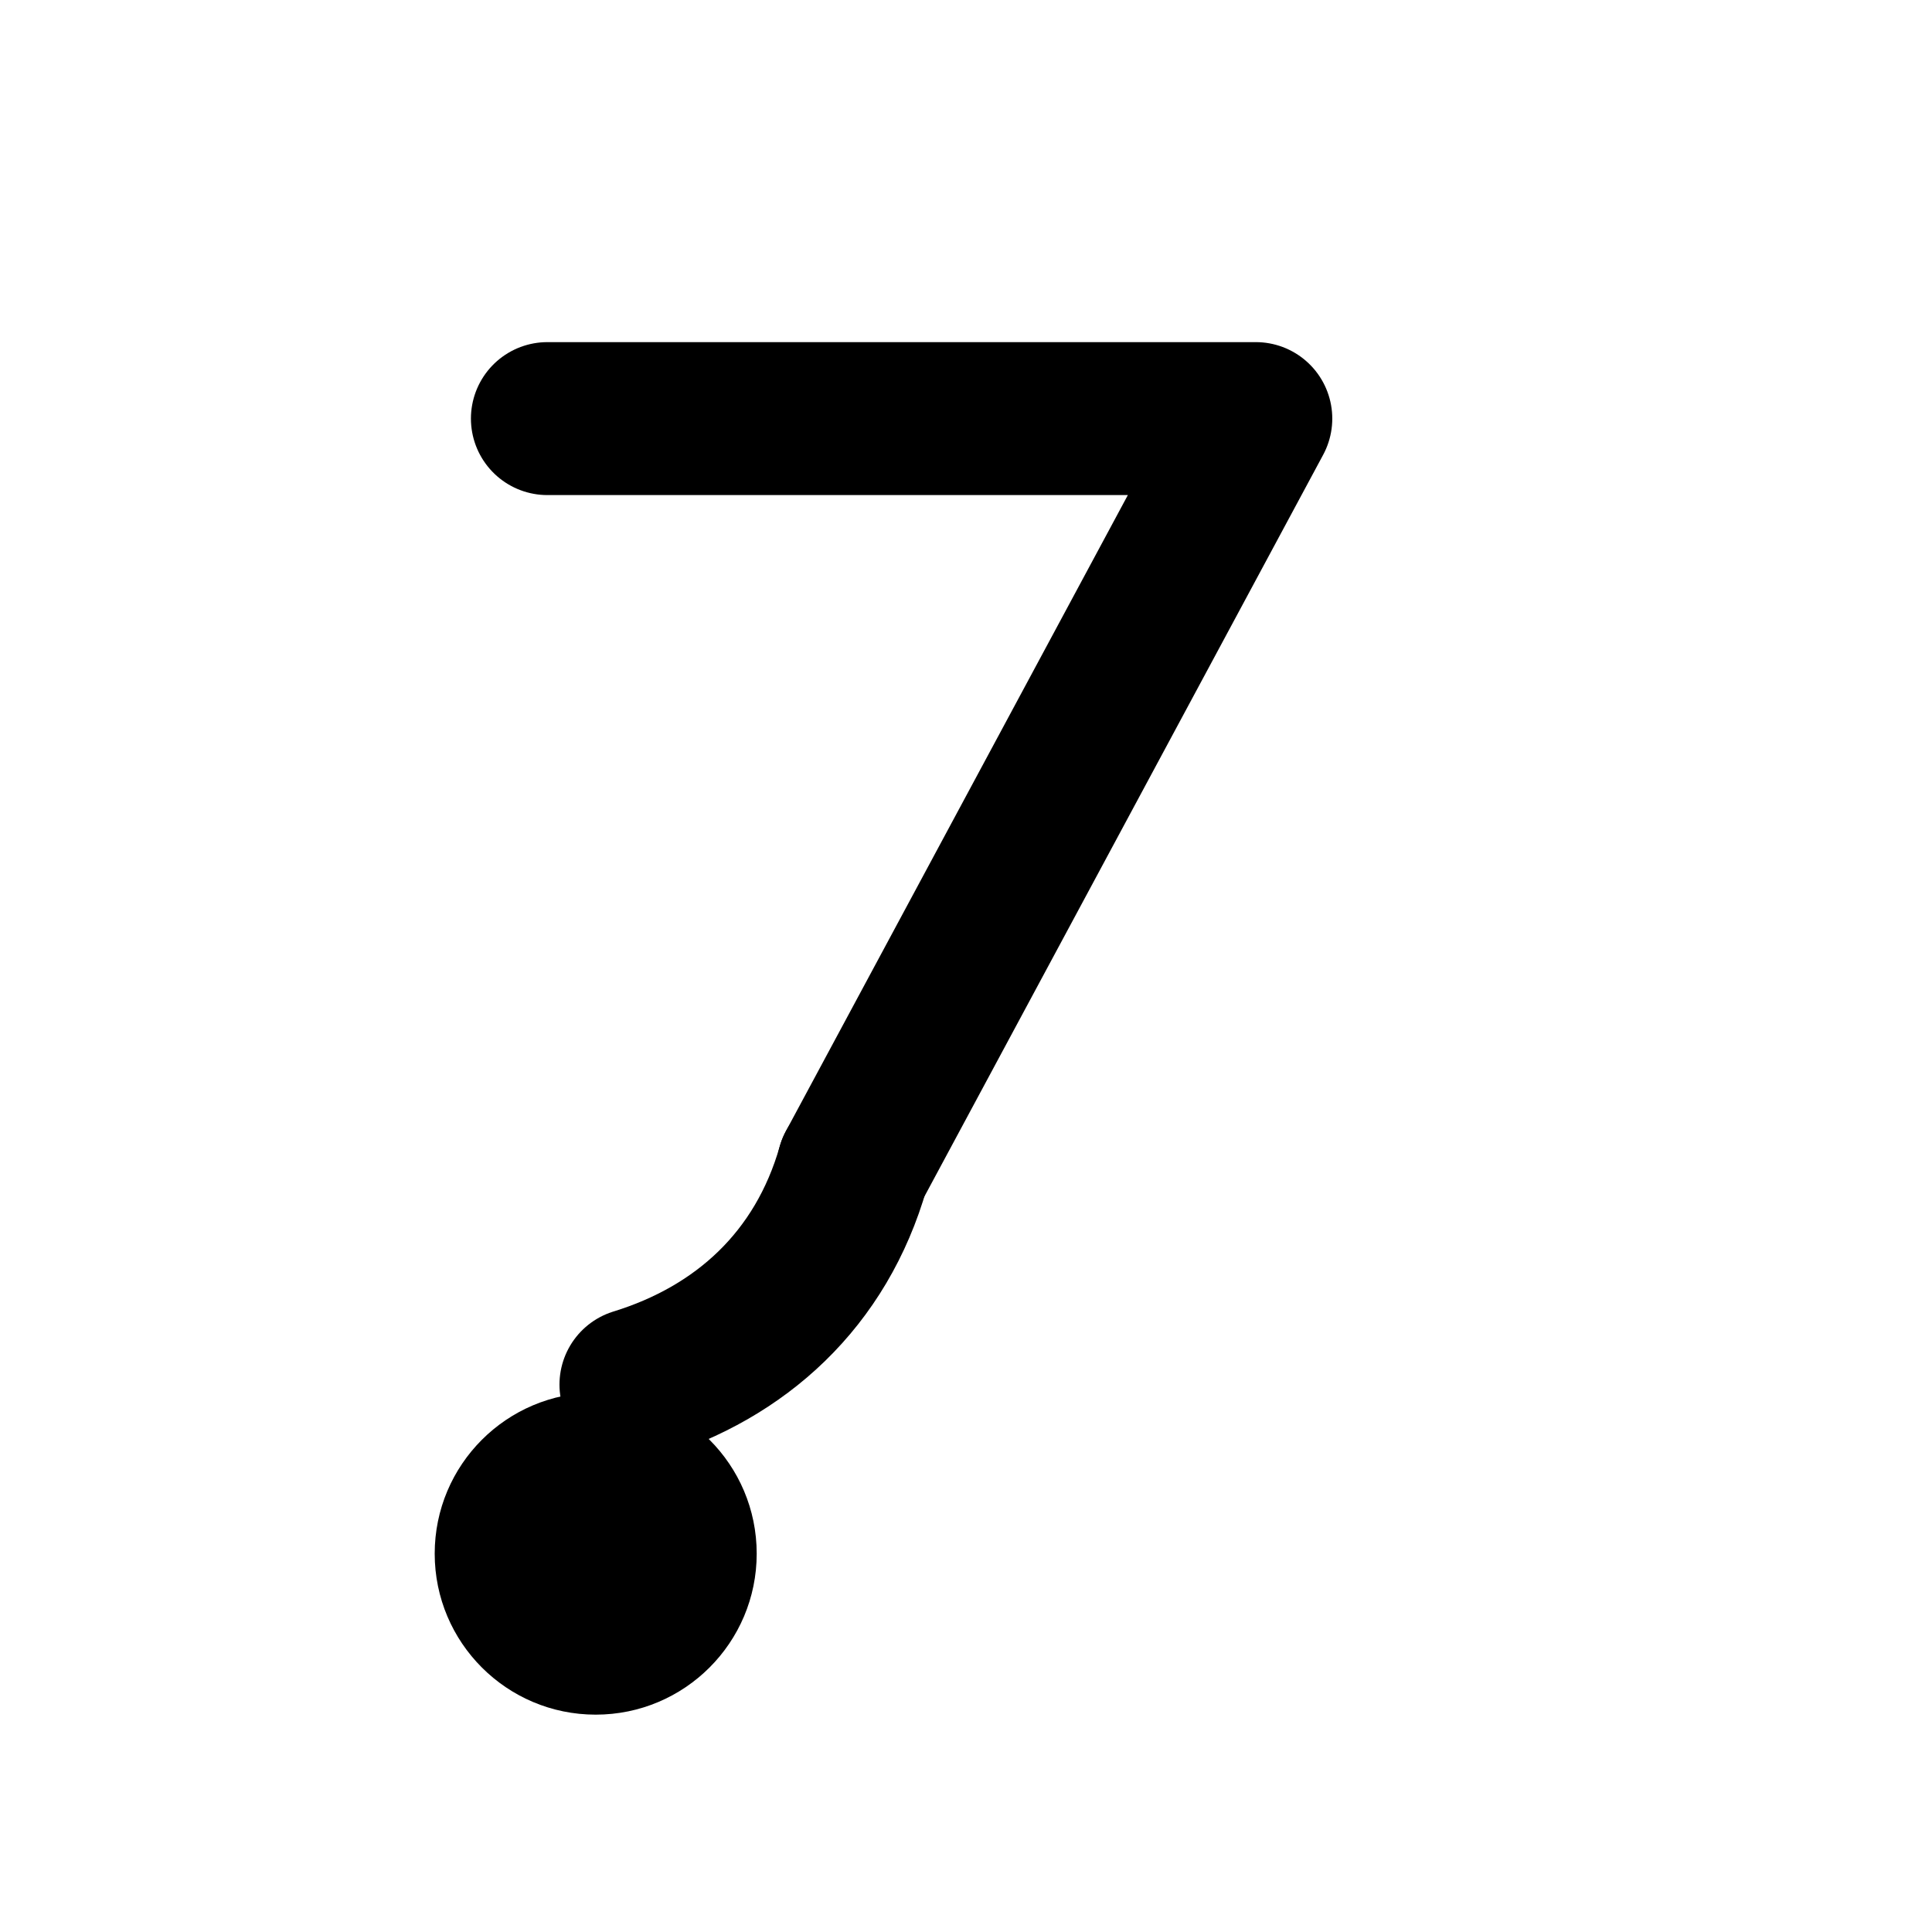
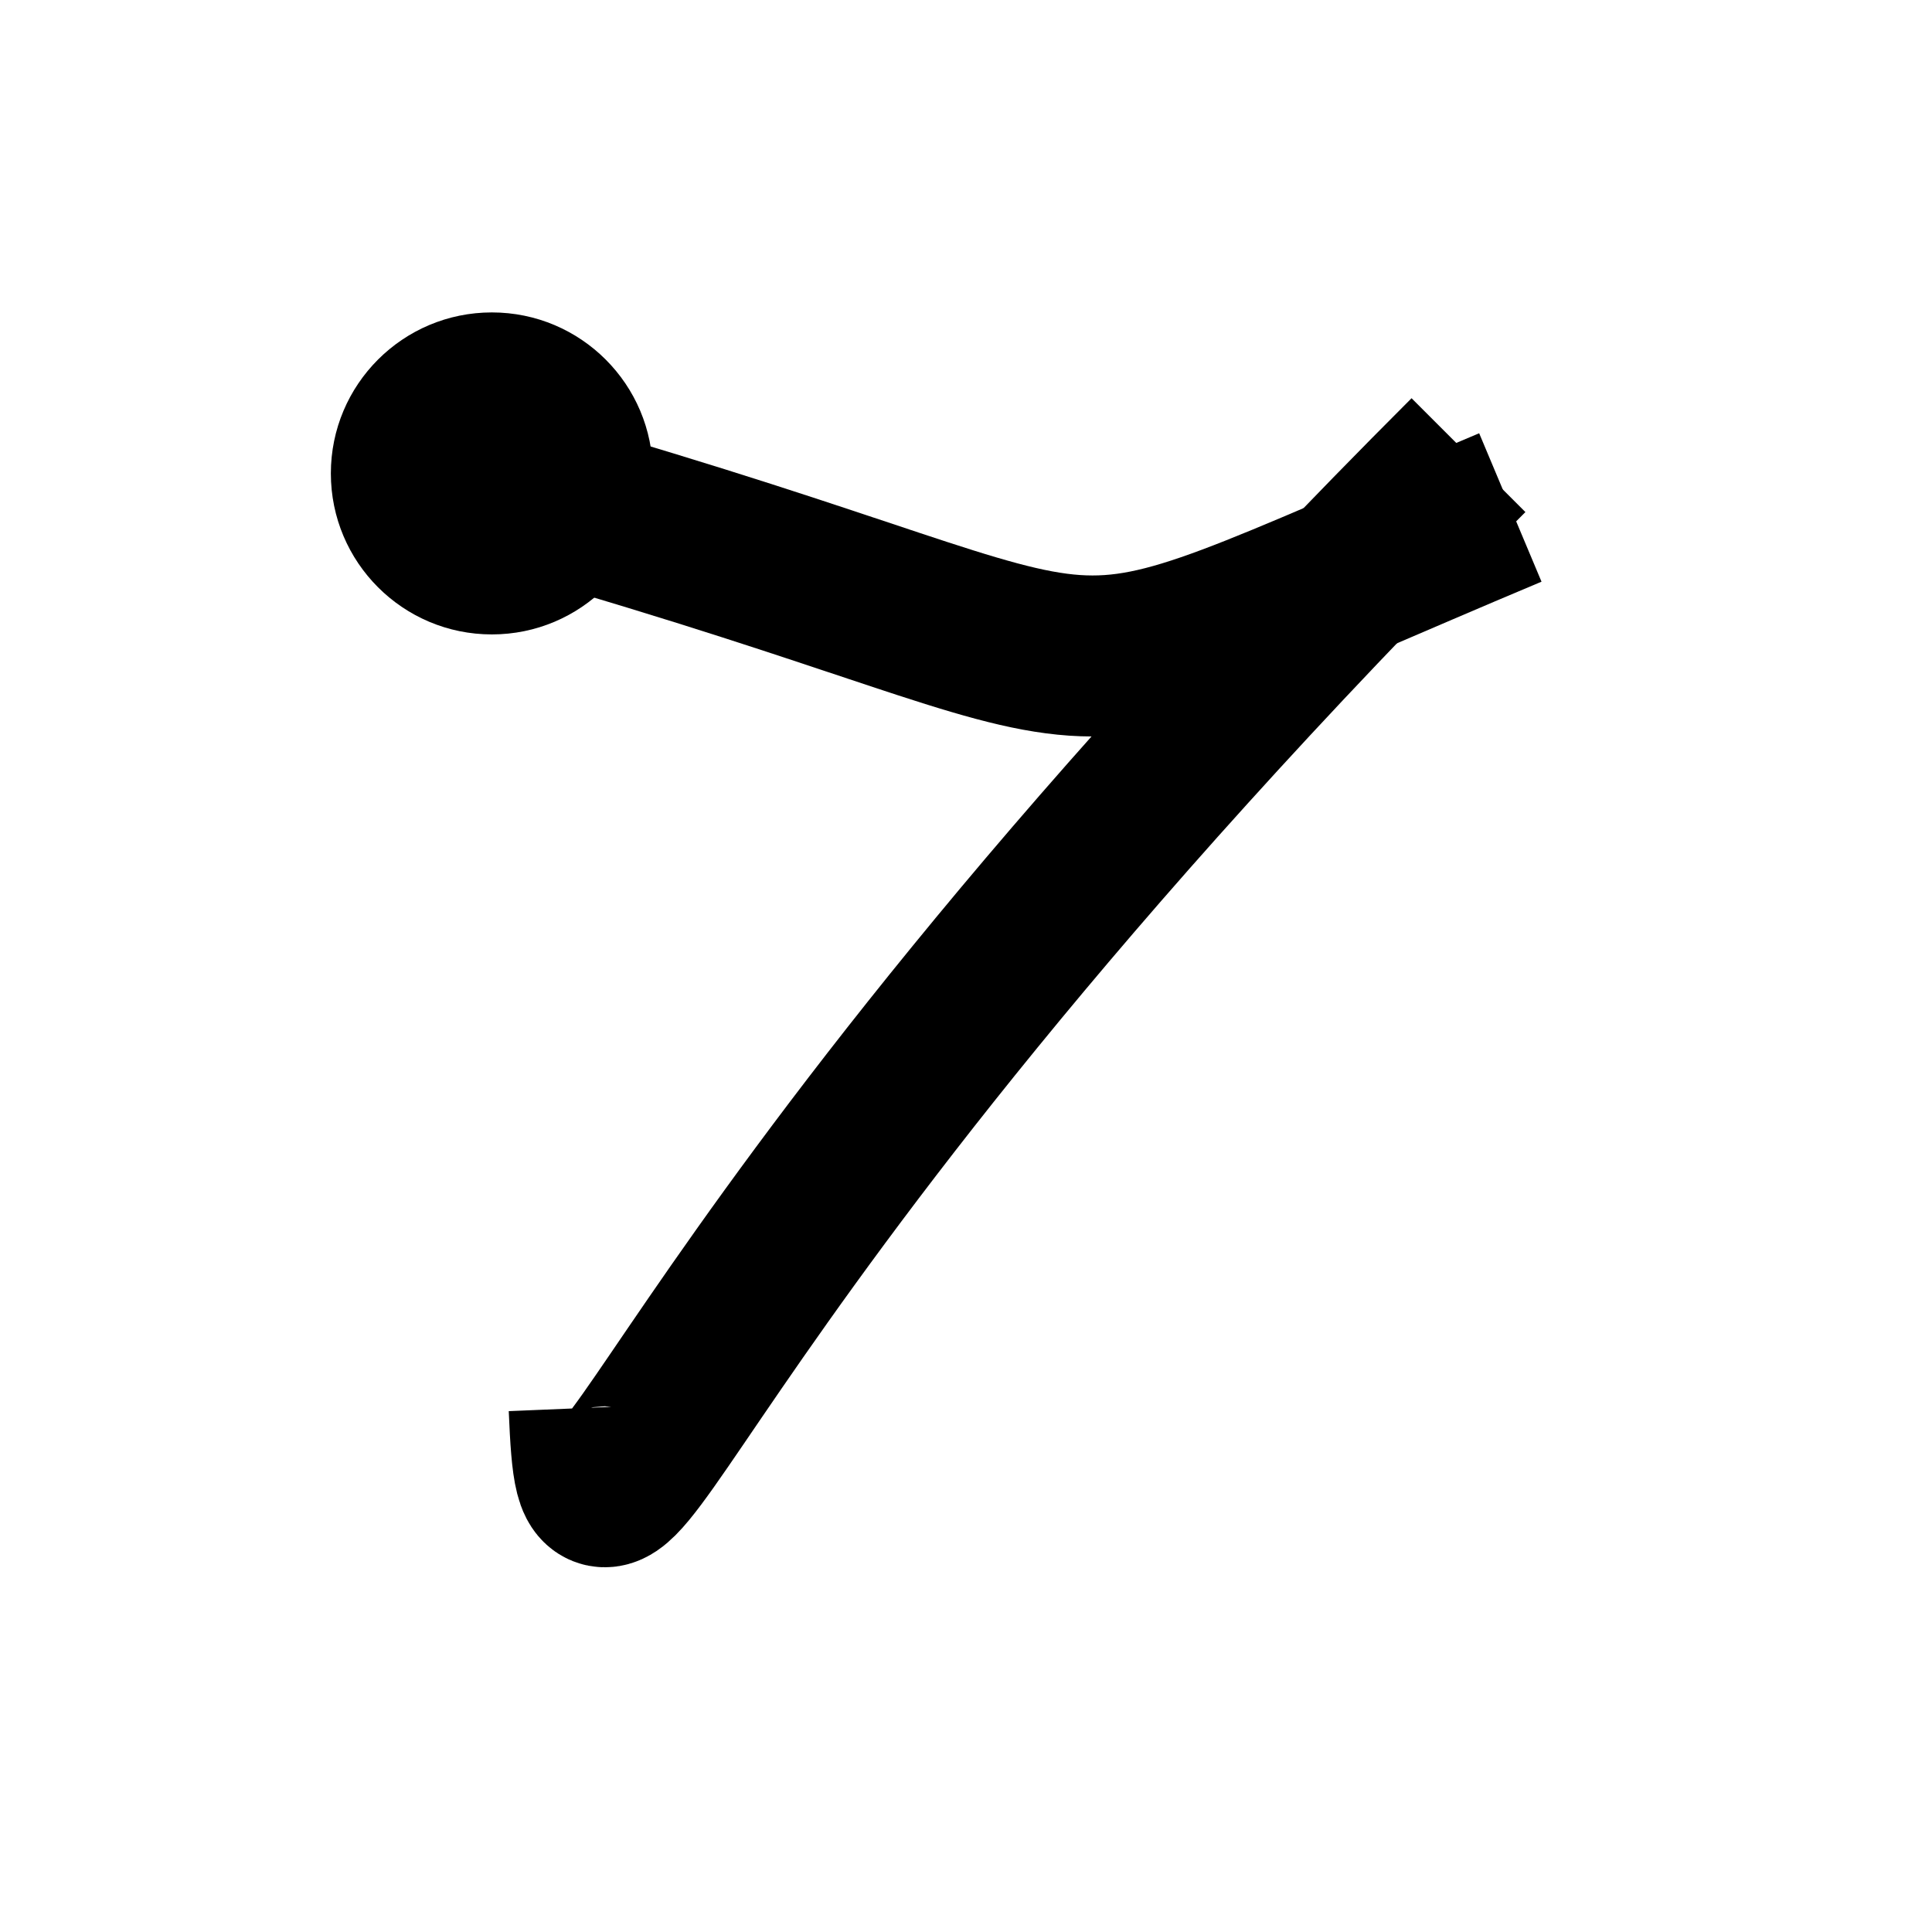
- <svg xmlns="http://www.w3.org/2000/svg" viewBox="0 0 24 24">
-   <path d="M6.8 5.2 H15.6 L10.6 14.5" fill="none" stroke="currentColor" stroke-width="1.9" stroke-linecap="round" stroke-linejoin="round" />
-   <path d="M10.6 14.5 C10.2 15.9 9.2 16.8 7.9 17.2" fill="none" stroke="currentColor" stroke-width="1.9" stroke-linecap="round" />
-   <circle cx="7.4" cy="19.3" r="2" fill="currentColor" />
+ <svg xmlns="http://www.w3.org/2000/svg" width="24" height="24">
+   <g>
+     <circle cx="6.11" cy="5.881" r="2" fill="currentColor" id="svg_3" />
+     <path fill="currentColor" opacity="NaN" d="m16.387,7.381" id="svg_7" />
+     <path fill="none" opacity="NaN" d="m6.194,9.316c11.871,2.839 9.677,10.452 11.742,2.839c2.065,-7.613 -1.548,-11.871 -1.935,-6.581c-0.387,5.29 5.677,1.29 5.677,1.161c0,-0.129 -9.419,4.645 -10.968,1.548" id="svg_10" />
+     <path id="svg_8" d="m6.668,6.174c8.192,2.341 5.592,2.861 12.094,0.13" opacity="NaN" stroke-width="2" stroke="currentColor" fill="none" />
+     <path id="svg_9" d="m18.242,5.654c-10.533,10.533 -10.793,14.954 -10.923,11.834" opacity="NaN" stroke-width="2" stroke="currentColor" fill="none" />
+   </g>
</svg>
